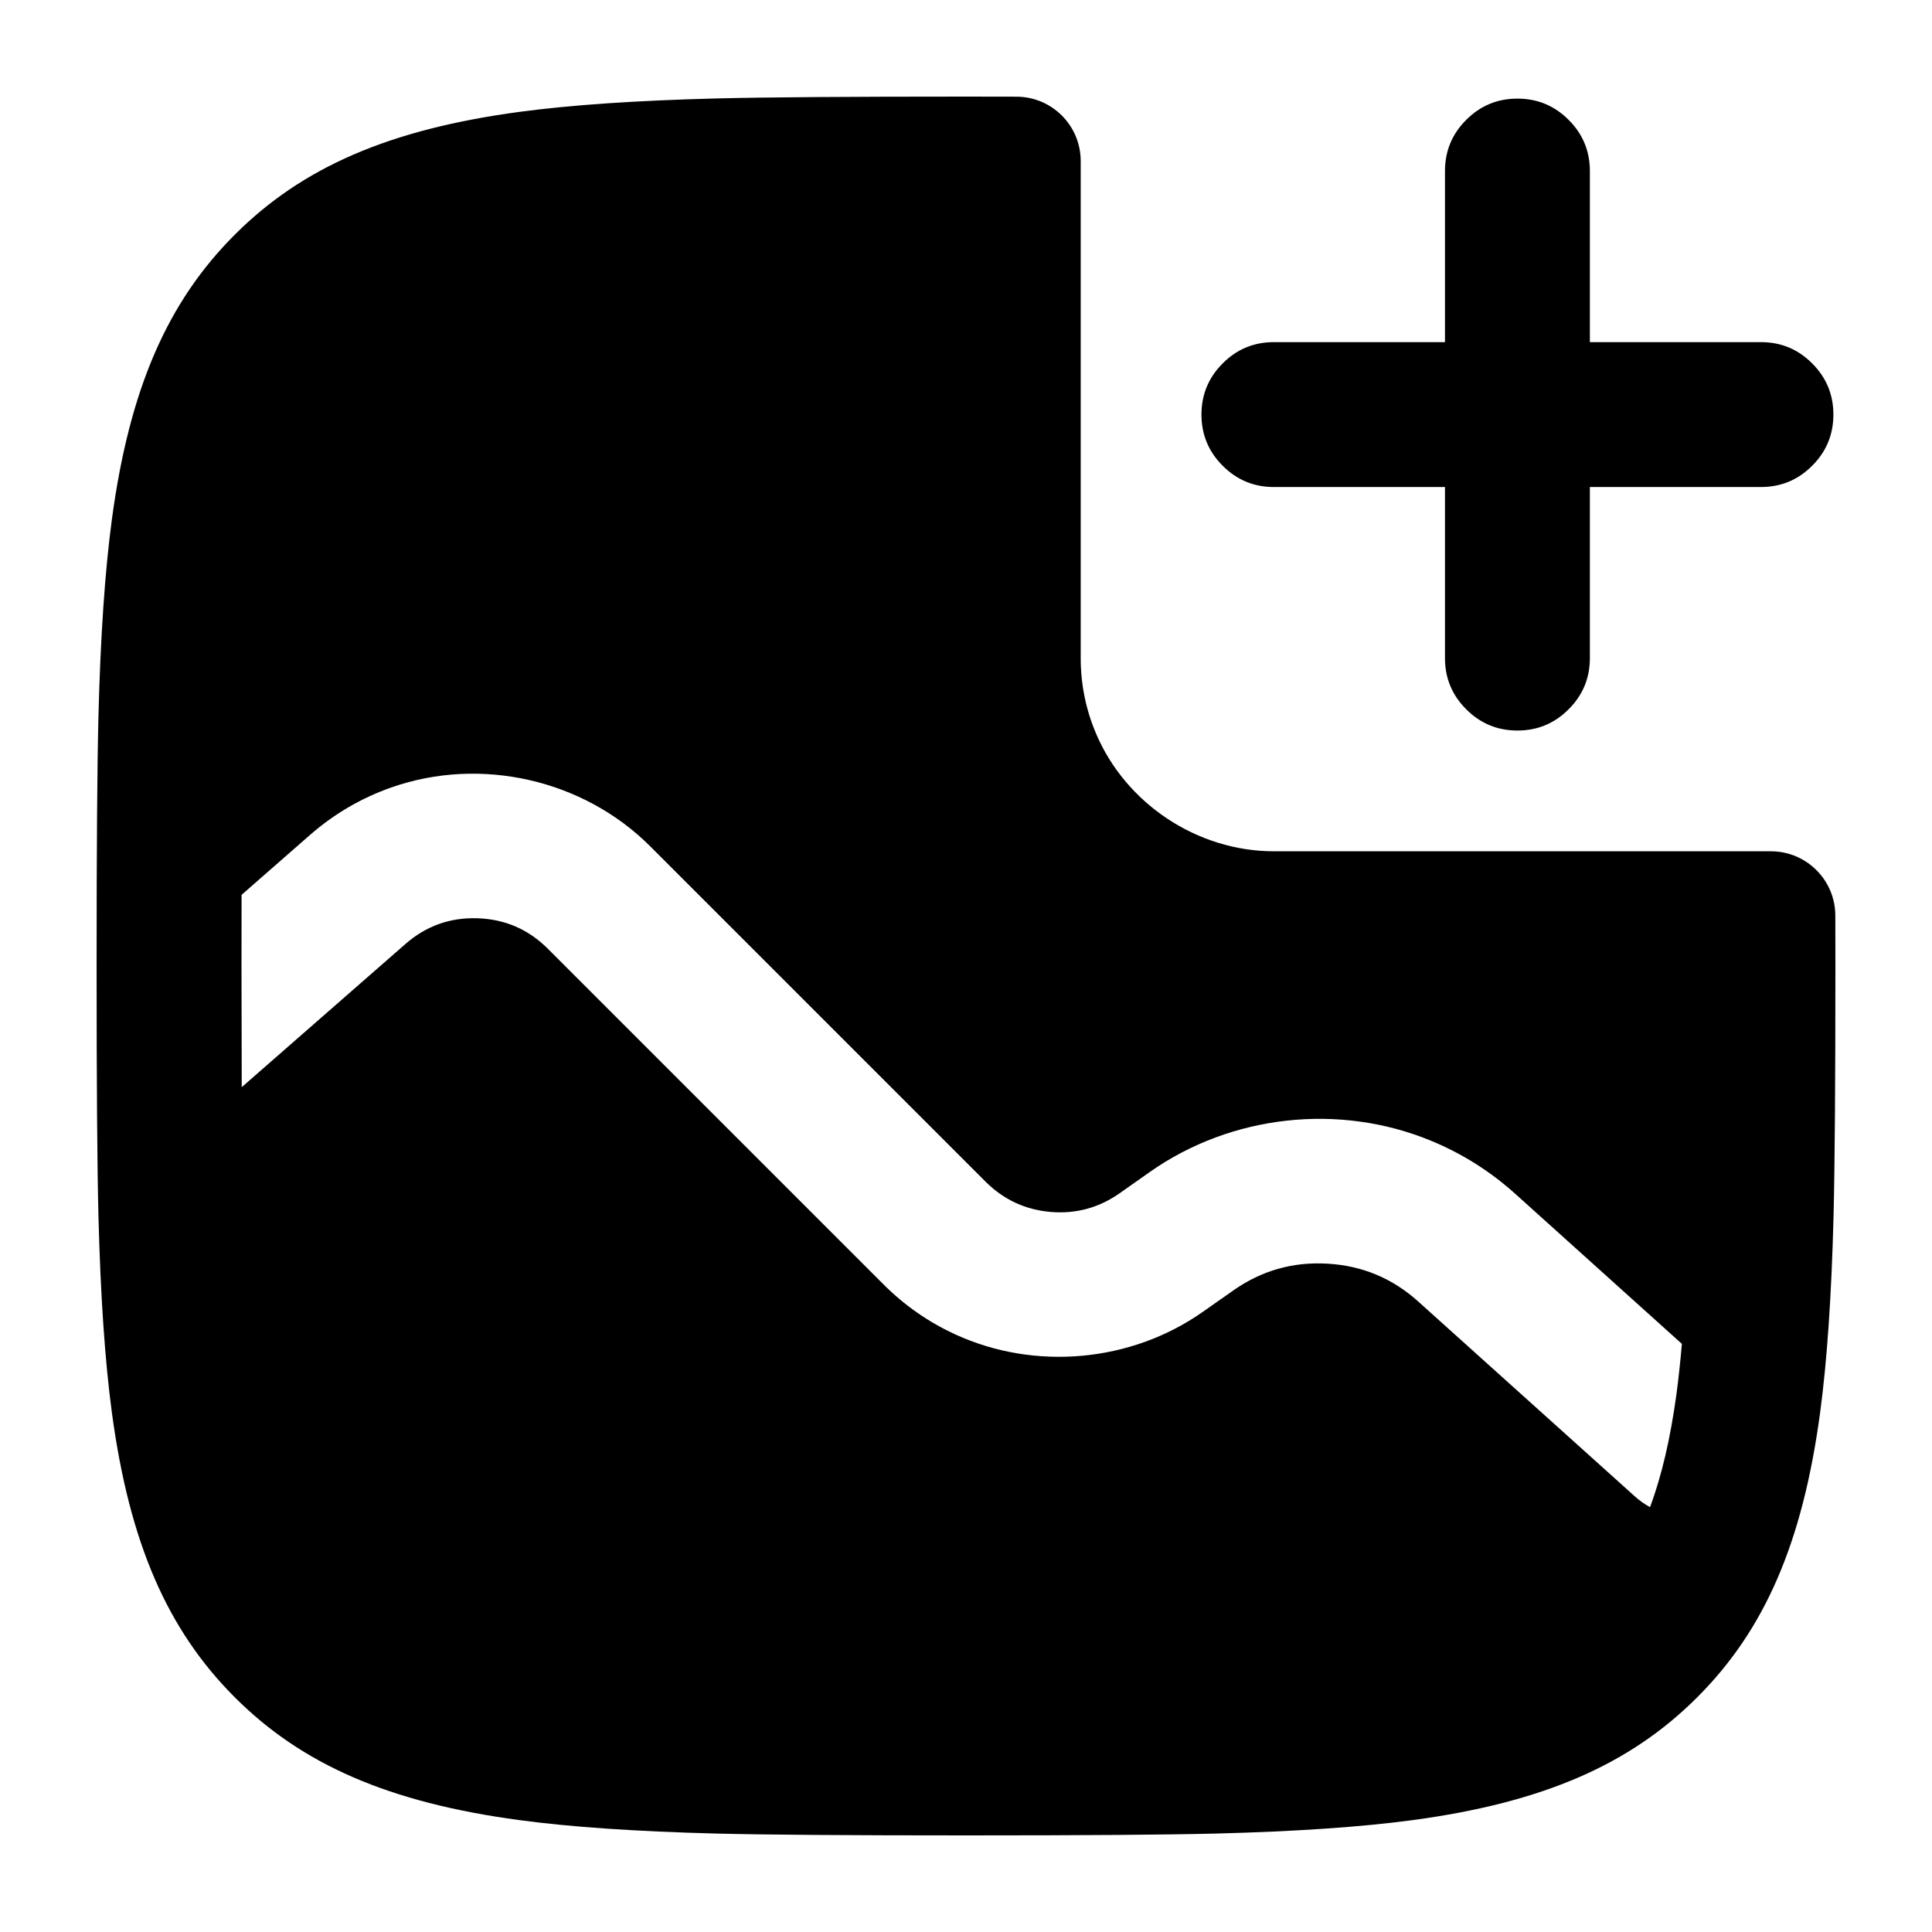
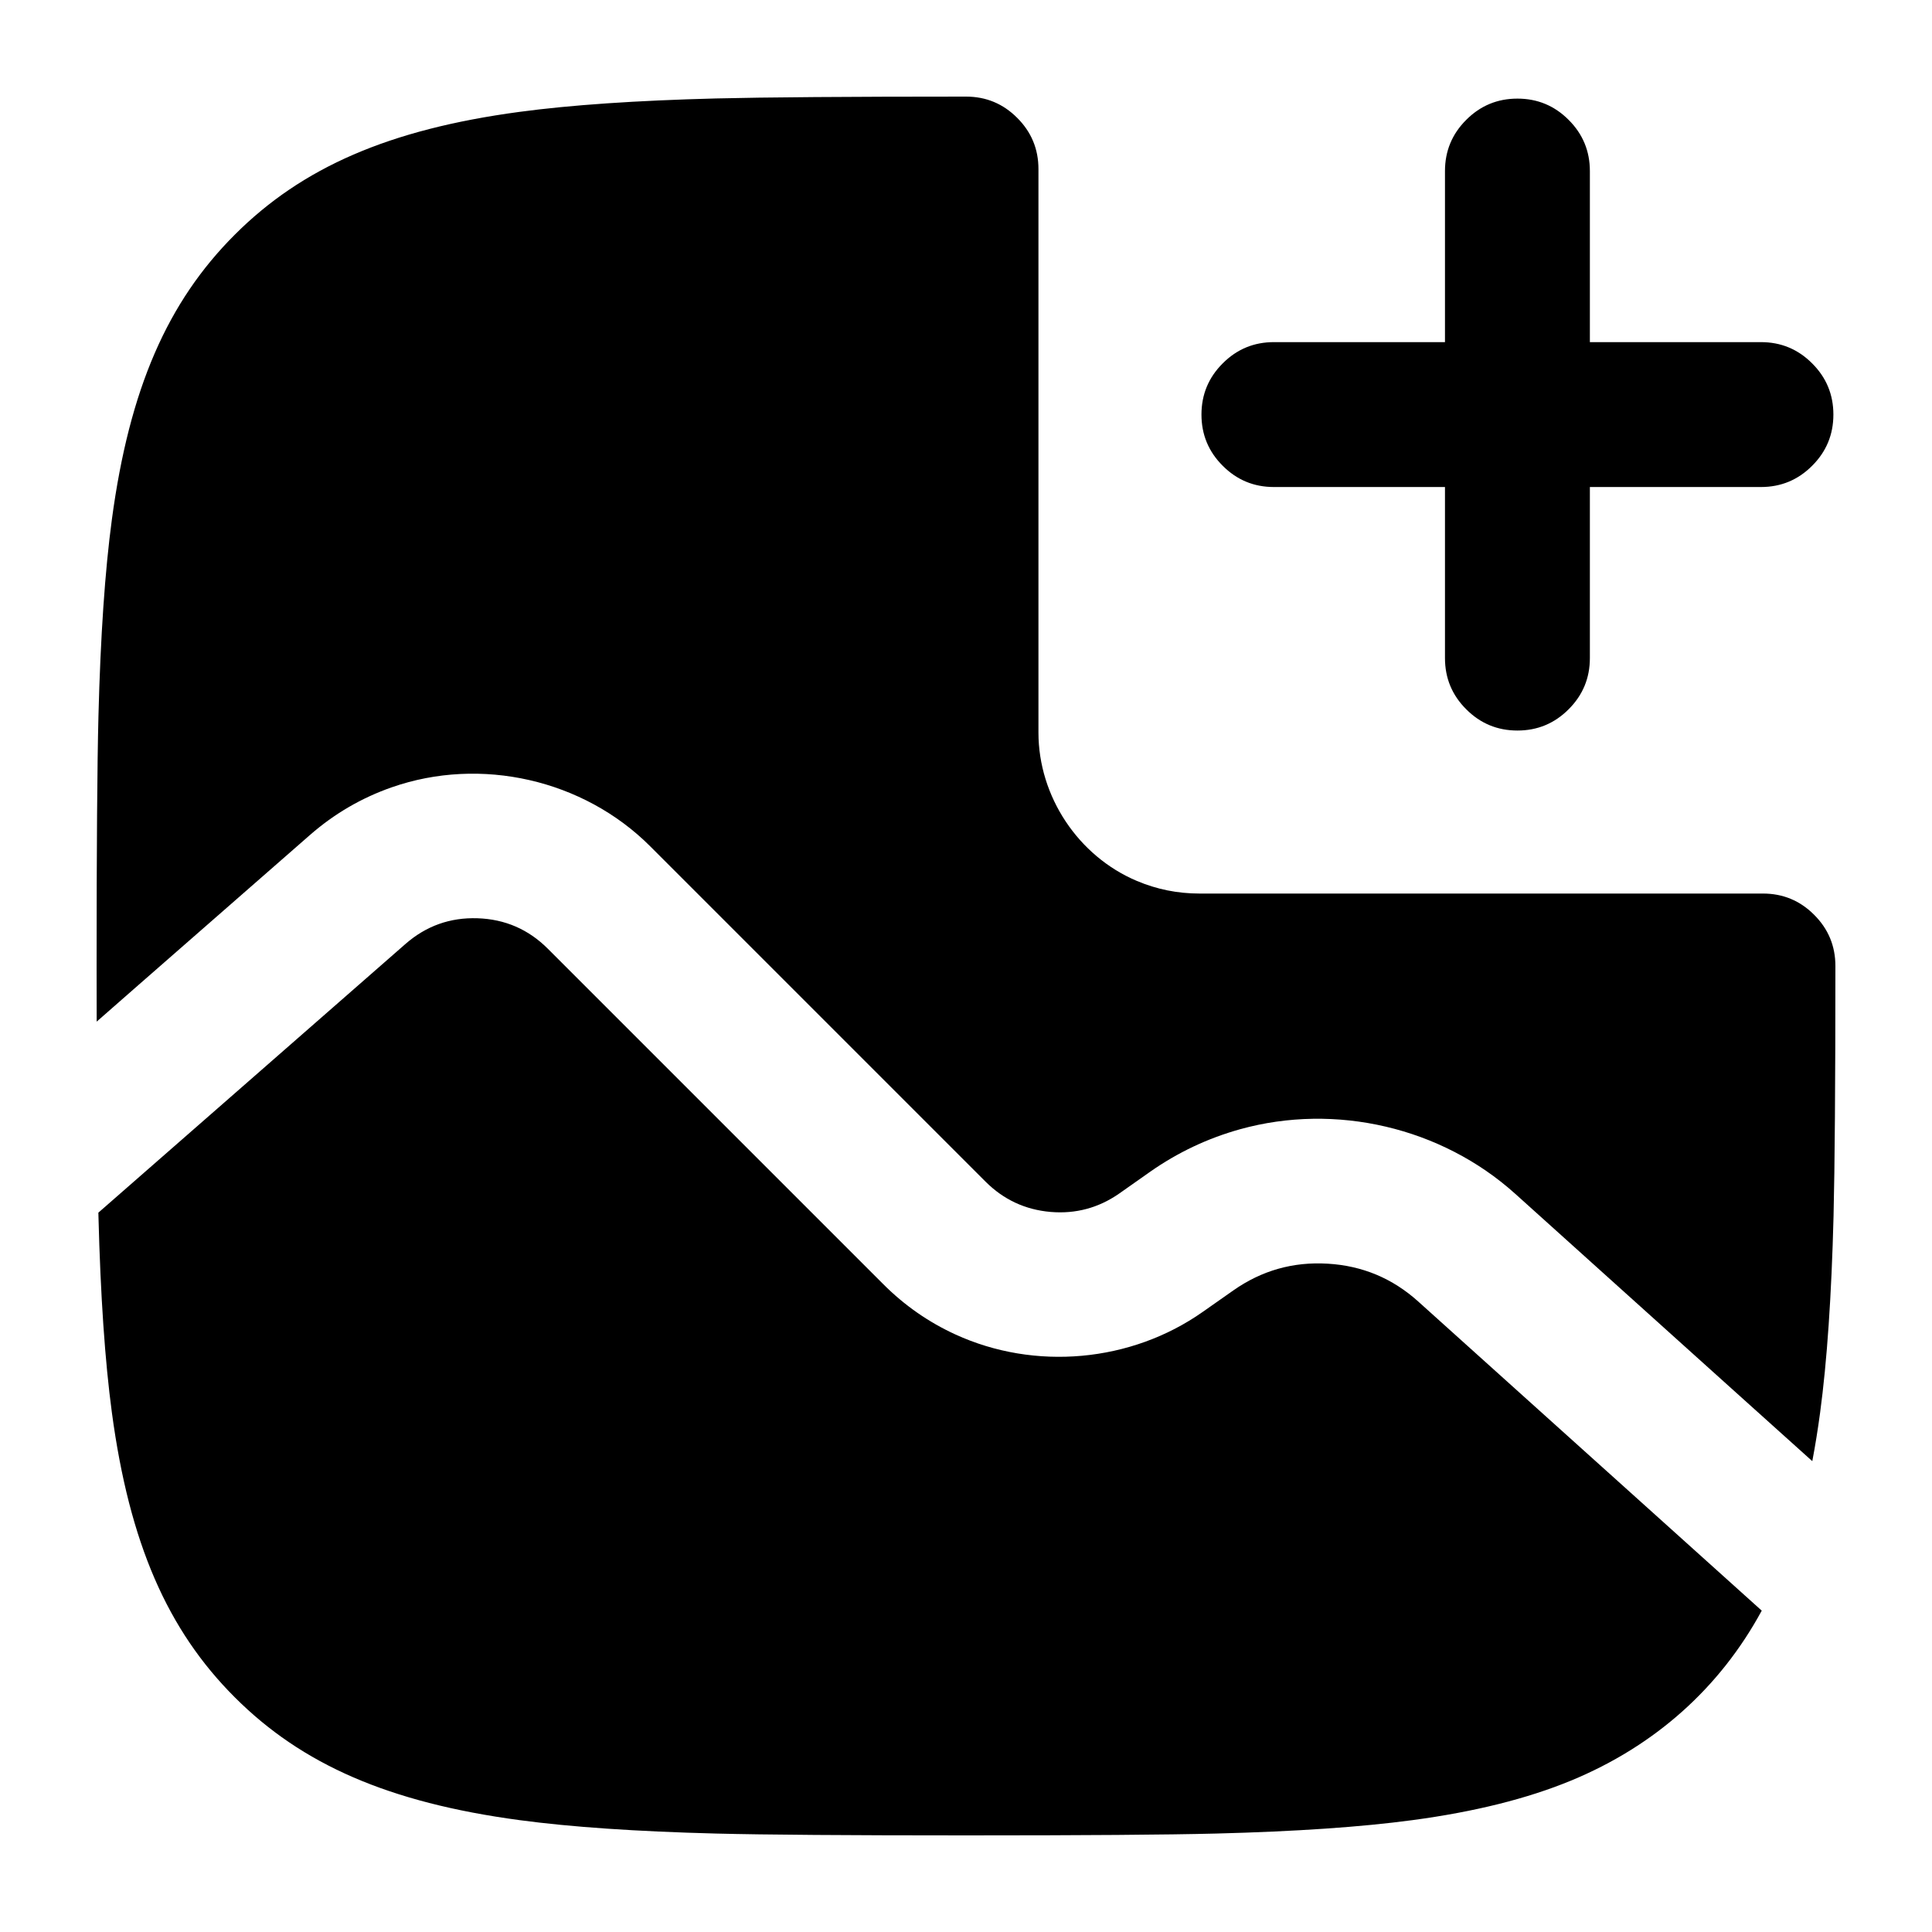
<svg viewBox="0 0 24 24" fill="none">
-   <path d="M13.425 8.175Q13.425 8.663 13.614 9.109C13.982 9.981 14.871 10.575 15.825 10.575H21.999C22.44 10.575 22.798 10.932 22.799 11.373L22.8 12Q22.8 14.198 22.777 15.106Q22.739 16.591 22.61 17.549C22.392 19.17 21.919 20.25 21.084 21.084C20.25 21.919 19.17 22.392 17.549 22.61Q16.591 22.739 15.106 22.777Q14.198 22.8 12 22.8Q9.802 22.8 8.894 22.777Q7.409 22.739 6.451 22.61C4.83 22.392 3.75 21.919 2.916 21.084C2.081 20.249 1.608 19.17 1.39 17.549Q1.261 16.591 1.223 15.106Q1.2 14.198 1.2 12Q1.2 9.802 1.223 8.894Q1.261 7.409 1.39 6.451C1.608 4.83 2.081 3.75 2.916 2.916C3.75 2.081 4.83 1.608 6.451 1.39Q7.409 1.261 8.894 1.223Q9.802 1.2 12 1.2L12.627 1.201C13.068 1.202 13.425 1.56 13.425 2.001V8.175ZM11.868 16.577C12.856 17.03 14.05 16.924 14.942 16.296L15.321 16.03Q15.849 15.659 16.494 15.698Q17.139 15.736 17.619 16.169L20.308 18.588Q20.398 18.669 20.497 18.722Q20.713 18.148 20.827 17.308Q20.864 17.029 20.893 16.694L18.823 14.83Q18.356 14.41 17.777 14.171C16.638 13.7 15.297 13.847 14.286 14.557L13.907 14.824Q13.52 15.095 13.05 15.055Q12.579 15.014 12.244 14.68L8.078 10.514C7.247 9.682 5.971 9.394 4.867 9.78Q4.303 9.977 3.85 10.373L3.001 11.116L3 12L3.003 13.505L5.036 11.727Q5.421 11.39 5.932 11.407Q6.444 11.424 6.806 11.786L10.972 15.952Q11.365 16.346 11.868 16.577ZM17.95 8.175V6.05H15.825Q15.452 6.05 15.189 5.786Q14.925 5.523 14.925 5.15Q14.925 4.777 15.189 4.514Q15.452 4.25 15.825 4.25H17.95V2.125Q17.95 1.752 18.214 1.489Q18.477 1.225 18.85 1.225Q19.223 1.225 19.486 1.489Q19.75 1.752 19.75 2.125V4.25H21.875Q22.248 4.25 22.511 4.514Q22.775 4.777 22.775 5.15Q22.775 5.523 22.511 5.786Q22.248 6.05 21.875 6.05H19.75V8.175Q19.75 8.548 19.486 8.811Q19.223 9.075 18.85 9.075Q18.477 9.075 18.214 8.811Q17.95 8.548 17.95 8.175Z" fill="currentColor" />
+   <path d="M22.536 11.364Q22.8 11.627 22.8 12C22.8 13.466 22.792 14.501 22.777 15.106Q22.739 16.591 22.61 17.549Q22.568 17.862 22.513 18.151L21.512 17.251L18.823 14.83C17.905 14.004 16.591 13.698 15.404 14.028Q14.801 14.196 14.286 14.557L13.907 14.824Q13.52 15.095 13.05 15.055Q12.579 15.014 12.244 14.68L8.078 10.514C7.247 9.682 5.971 9.394 4.867 9.78Q4.303 9.977 3.85 10.373L1.672 12.278L1.201 12.691Q1.2 12.363 1.2 12Q1.2 9.802 1.223 8.894Q1.261 7.409 1.39 6.451C1.608 4.83 2.081 3.75 2.916 2.916C3.75 2.081 4.83 1.608 6.451 1.39Q7.409 1.261 8.894 1.223C9.5 1.208 10.535 1.2 12 1.2Q12.373 1.2 12.636 1.464Q12.9 1.727 12.9 2.1V9.1C12.9 9.895 13.395 10.636 14.122 10.943Q14.493 11.1 14.9 11.1H21.9Q22.273 11.1 22.536 11.364ZM6.451 22.61C4.83 22.392 3.75 21.919 2.916 21.084C2.081 20.25 1.608 19.17 1.39 17.549Q1.261 16.591 1.223 15.106Q1.222 15.086 1.222 15.064L2.858 13.633L5.036 11.727Q5.421 11.39 5.932 11.407Q6.444 11.424 6.806 11.786L10.972 15.952Q11.365 16.346 11.868 16.577C12.856 17.03 14.05 16.924 14.942 16.296L15.321 16.03Q15.849 15.659 16.494 15.698Q17.139 15.736 17.619 16.169L21.885 20.008C21.364 20.969 20.556 21.69 19.514 22.12Q18.699 22.456 17.549 22.61Q16.591 22.739 15.106 22.777Q14.198 22.8 12 22.8Q9.802 22.8 8.894 22.777Q7.409 22.739 6.451 22.61ZM14.925 5.15Q14.925 4.777 15.189 4.514Q15.452 4.25 15.825 4.25H17.95V2.125Q17.95 1.752 18.214 1.489Q18.477 1.225 18.85 1.225Q19.223 1.225 19.486 1.489Q19.75 1.752 19.75 2.125V4.25H21.875Q22.248 4.25 22.511 4.514Q22.775 4.777 22.775 5.15Q22.775 5.523 22.511 5.786Q22.248 6.05 21.875 6.05H19.75V8.175Q19.75 8.548 19.486 8.811Q19.223 9.075 18.85 9.075Q18.477 9.075 18.214 8.811Q17.95 8.548 17.95 8.175V6.05H15.825Q15.452 6.05 15.189 5.786Q14.925 5.523 14.925 5.15Z" fill="currentColor" />
</svg>
